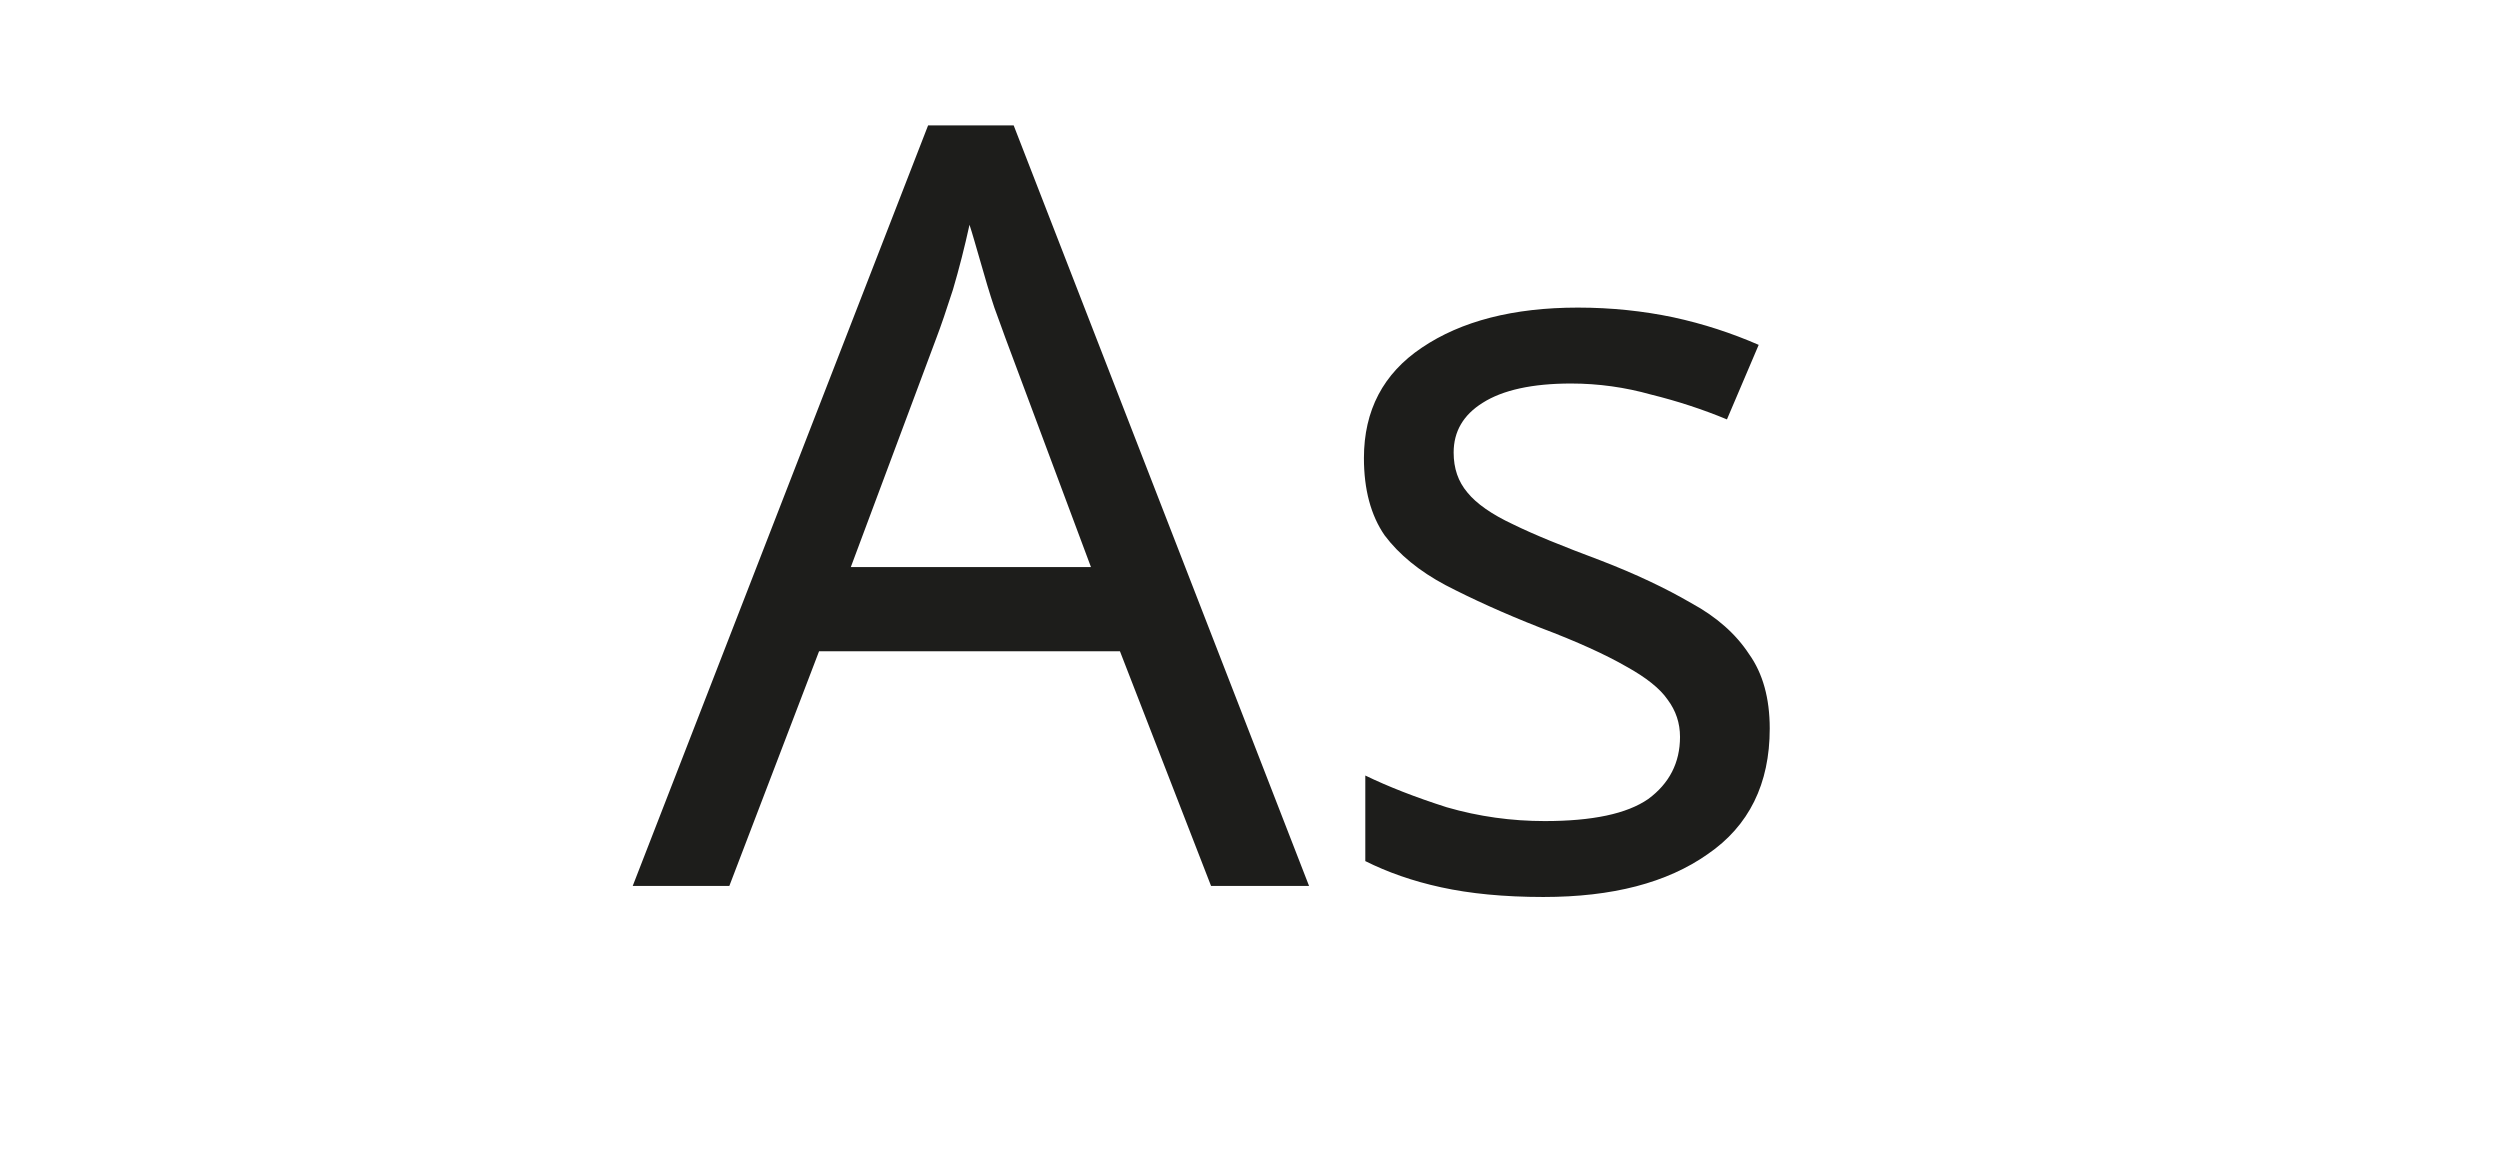
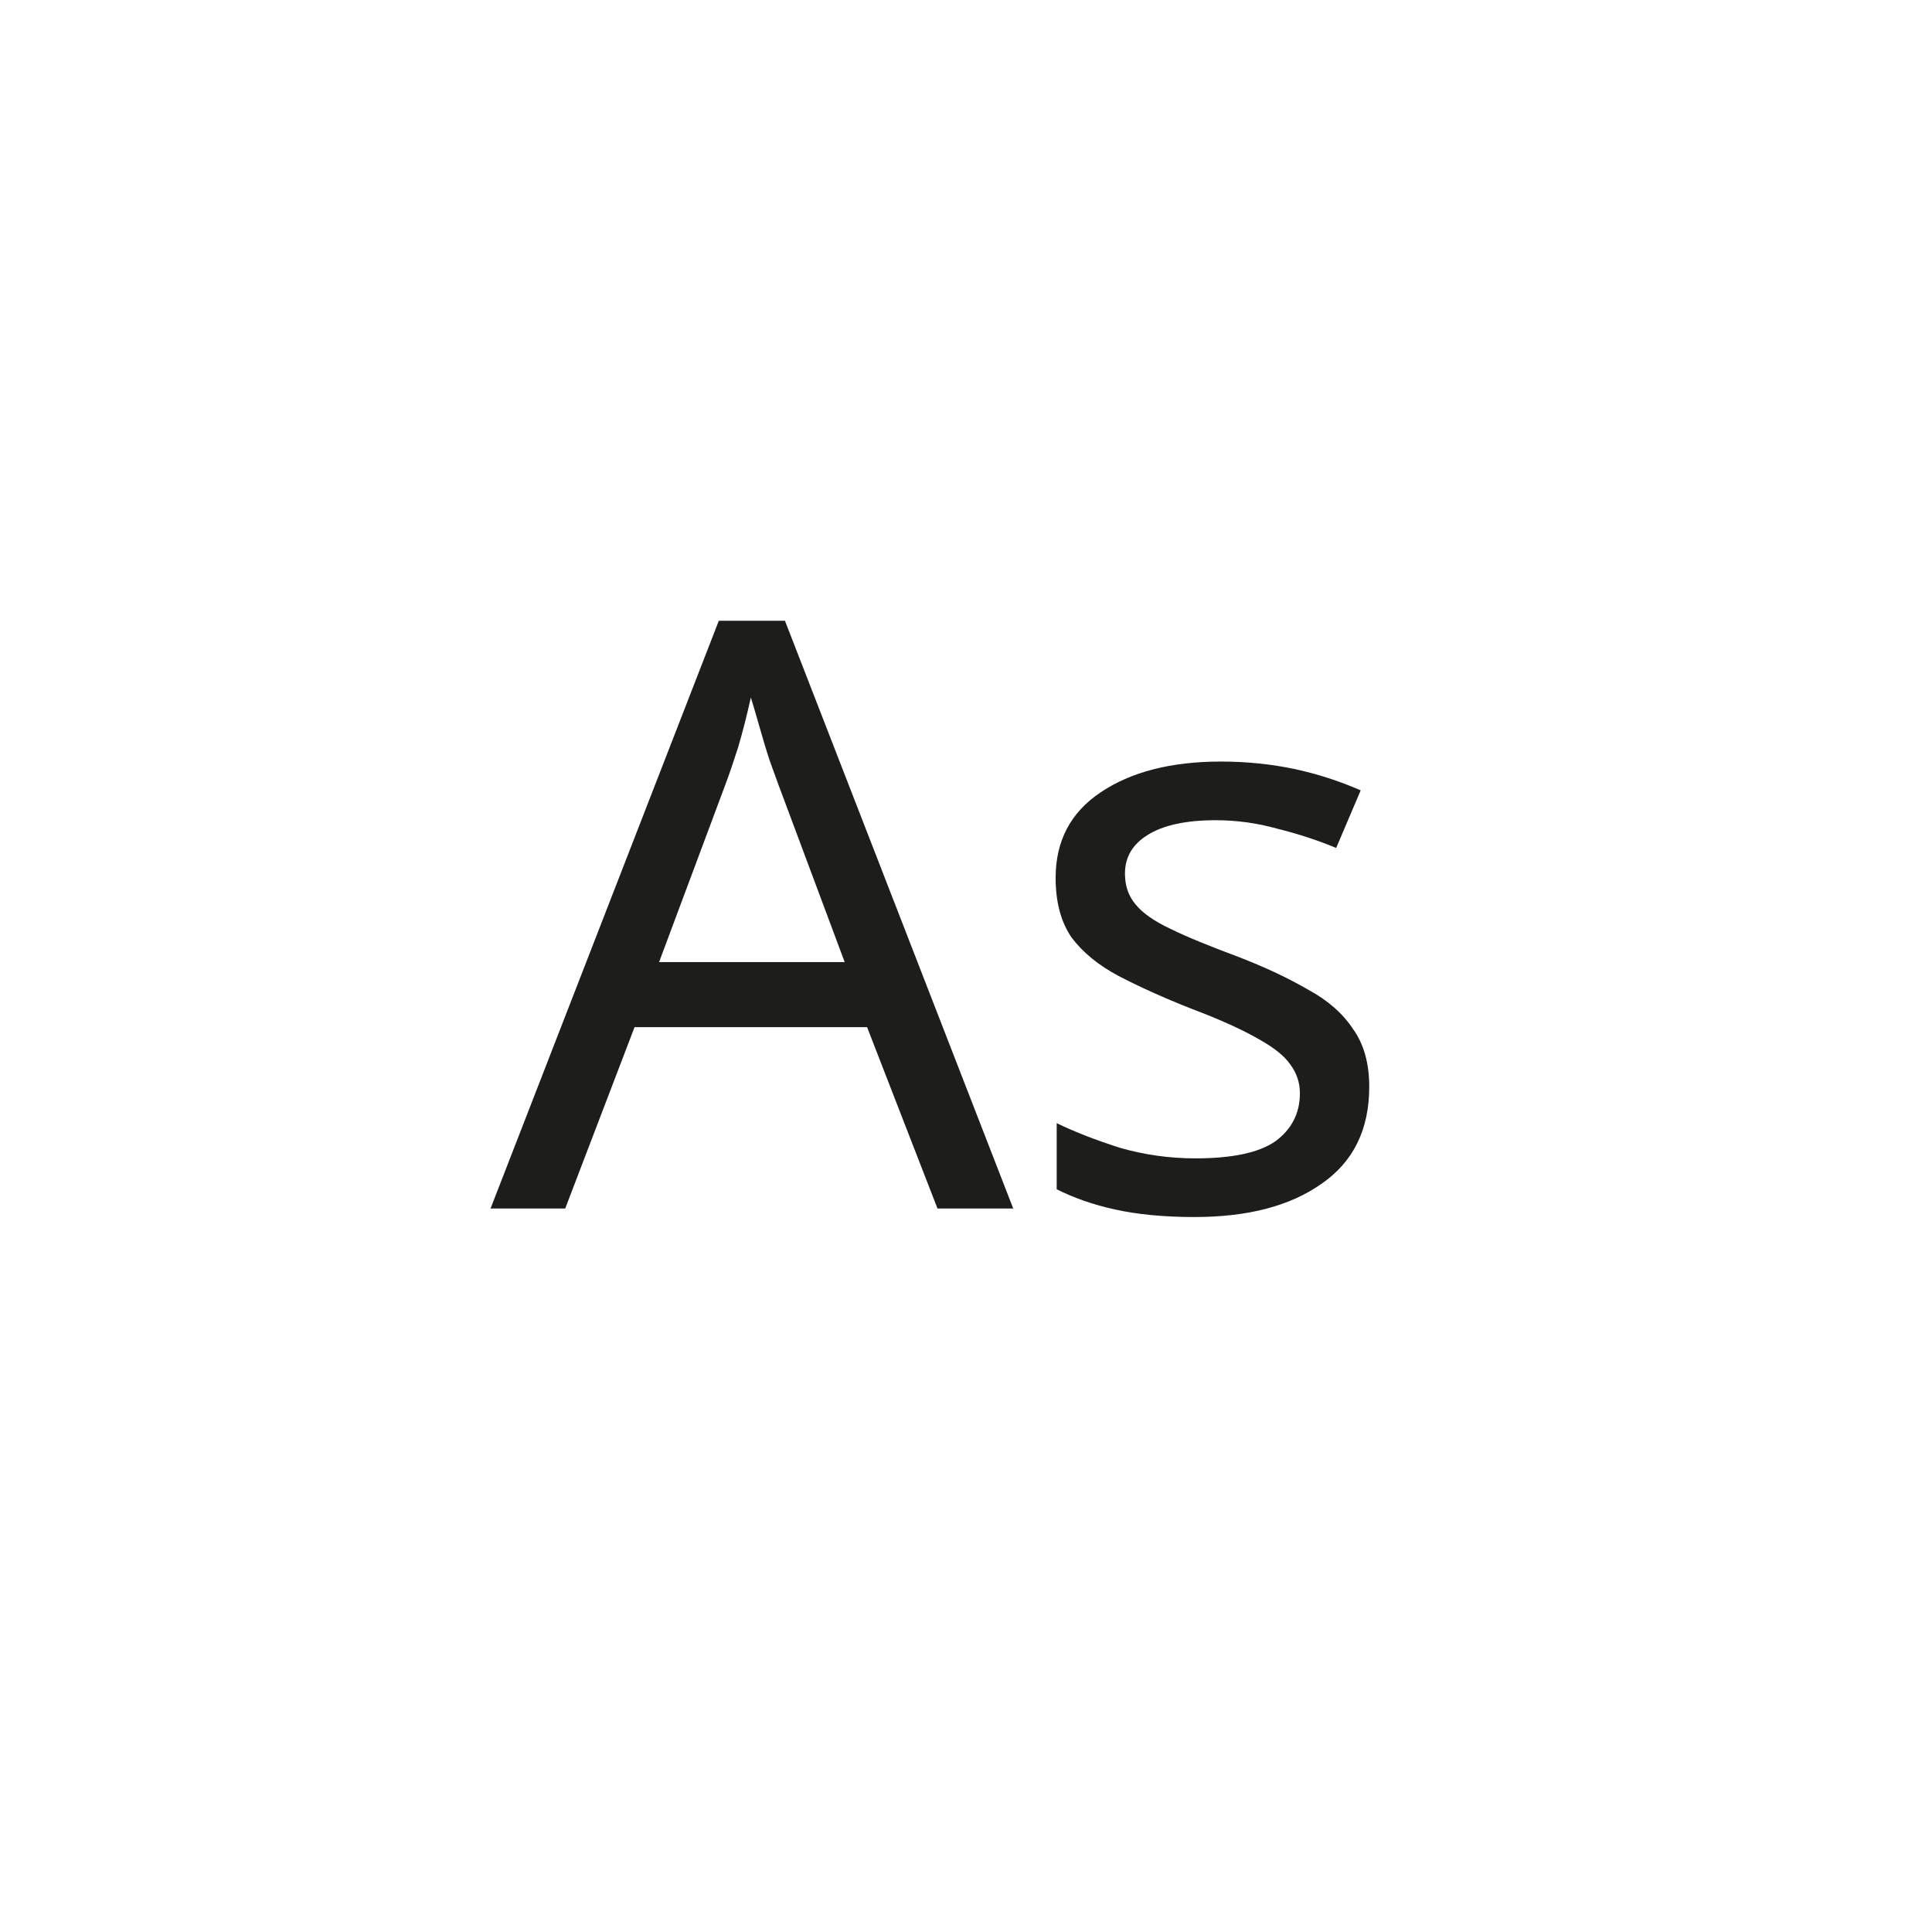
- <svg xmlns="http://www.w3.org/2000/svg" version="1.1" id="Calque_1" x="0px" y="0px" viewBox="0 0 28.3 13" style="enable-background:new 0 0 28.3 13;" xml:space="preserve">
+ <svg xmlns="http://www.w3.org/2000/svg" version="1.1" id="Calque_1" x="0px" y="0px" viewBox="0 0 28.3 28.3" style="enable-background:new 0 0 28.3 28.3;" xml:space="preserve">
  <style type="text/css">
	.st0{fill:#1D1D1B;}
	.st1{font-family:'MyriadPro-Bold';}
	.st2{font-size:12px;}
</style>
-   <text transform="matrix(1 0 0 1 7.1623 10.0289)" class="st0 st1 st2">As</text>
+   <text transform="matrix(1 0 0 1 7.1855 17.7021)" class="st0 st1 st2">As</text>
</svg>
